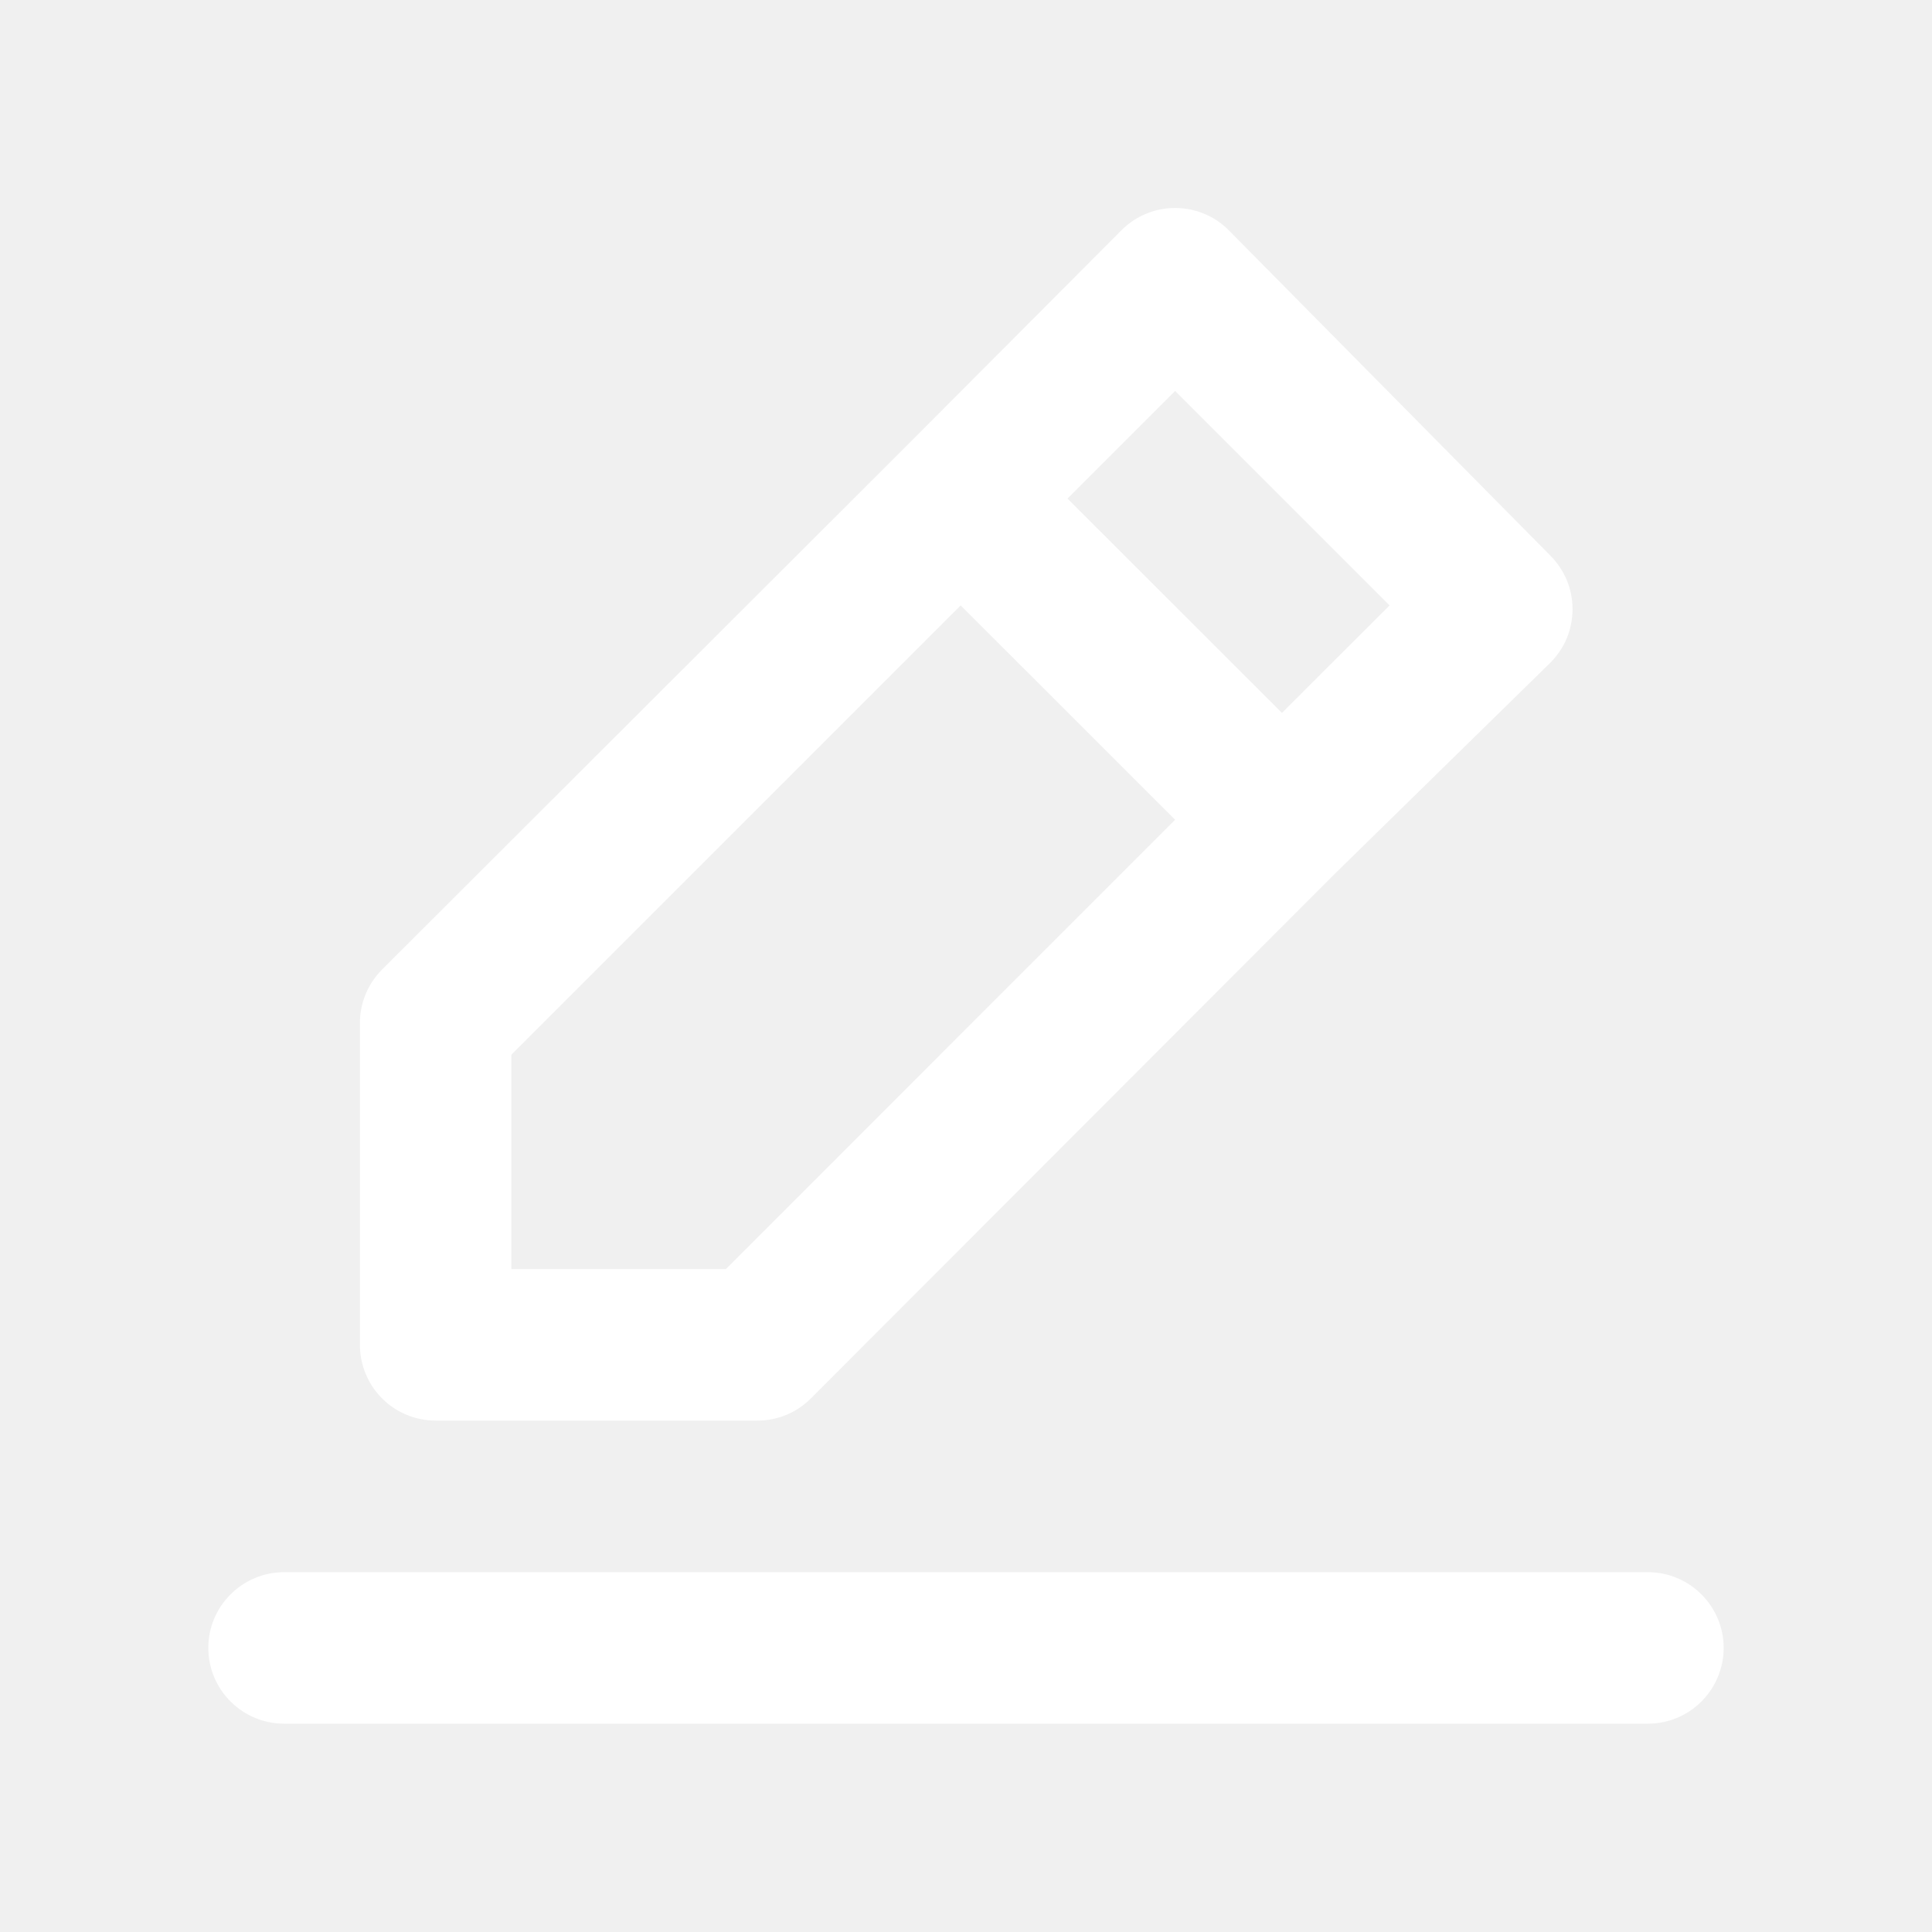
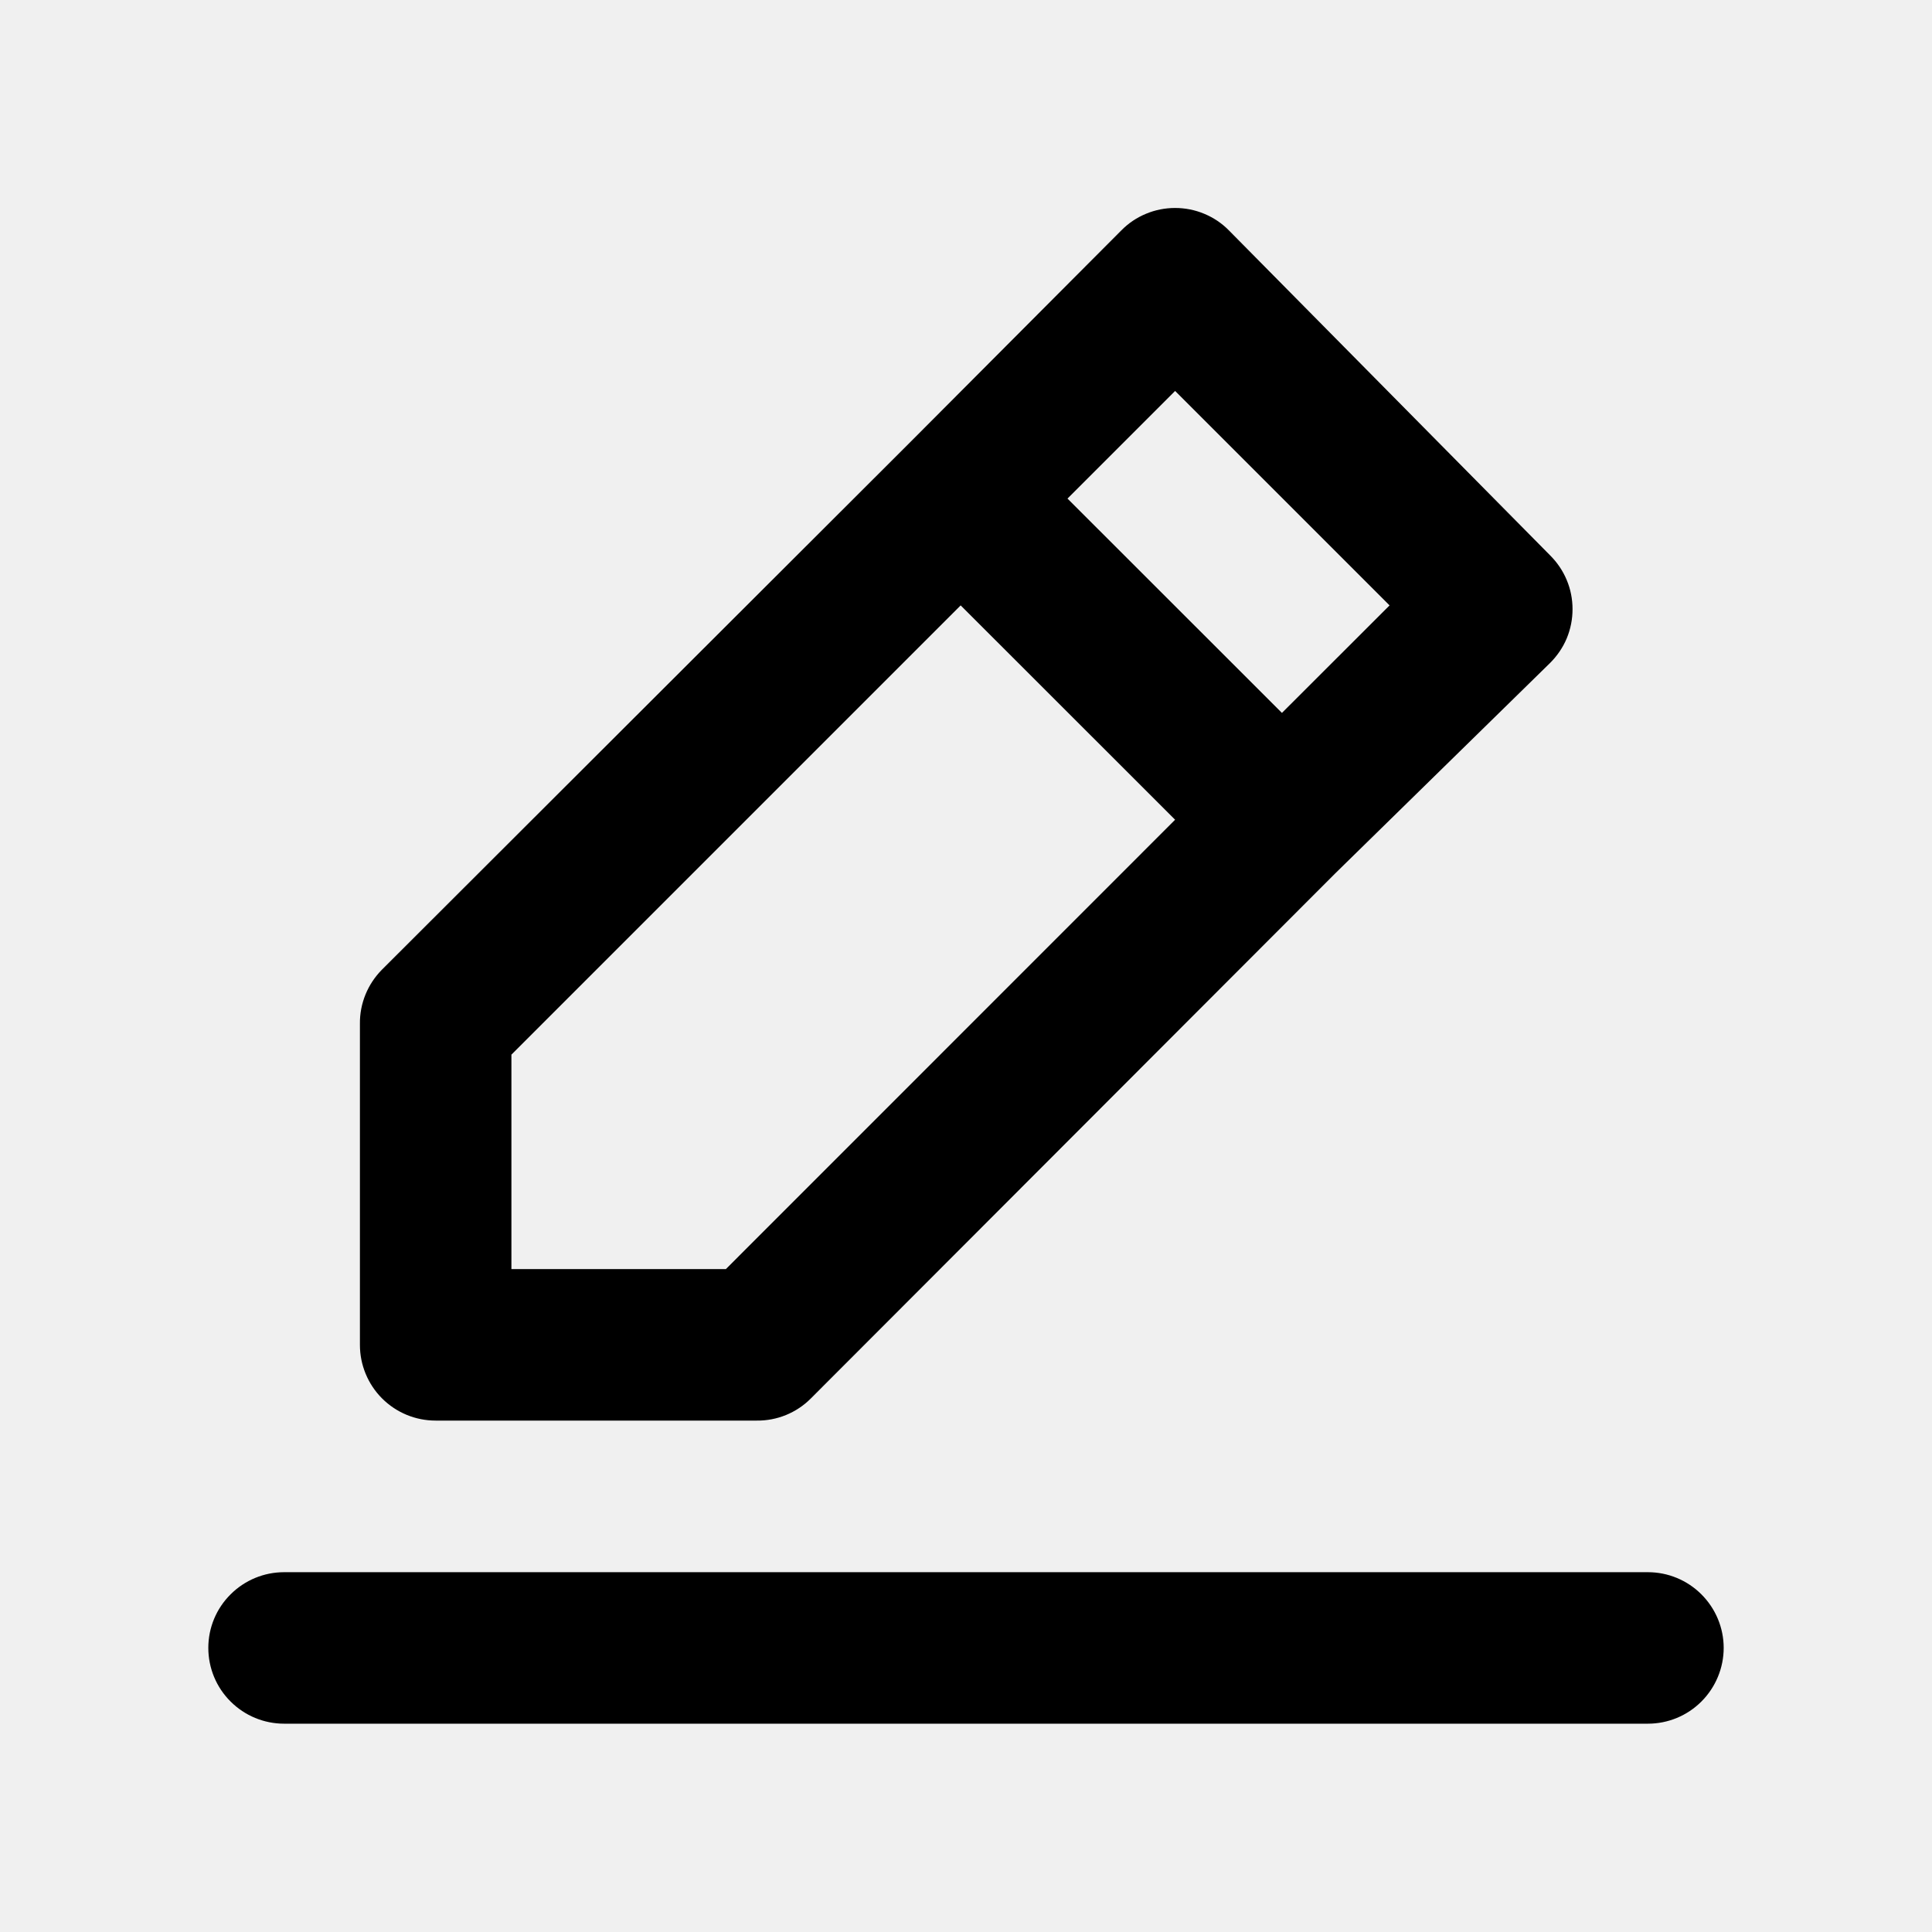
<svg xmlns="http://www.w3.org/2000/svg" width="17" height="17" viewBox="0 0 17 17" fill="none">
  <g id="User Interface / Edit">
-     <path id="Vector" d="M3.833 12.5H6.66C6.748 12.501 6.835 12.484 6.916 12.451C6.997 12.418 7.071 12.369 7.133 12.307L11.747 7.687L13.64 5.833C13.702 5.771 13.752 5.698 13.786 5.617C13.82 5.535 13.837 5.448 13.837 5.36C13.837 5.272 13.82 5.185 13.786 5.104C13.752 5.022 13.702 4.949 13.64 4.887L10.813 2.027C10.751 1.964 10.678 1.915 10.596 1.881C10.515 1.847 10.428 1.83 10.34 1.83C10.252 1.83 10.165 1.847 10.084 1.881C10.002 1.915 9.929 1.964 9.867 2.027L7.987 3.913L3.36 8.533C3.298 8.596 3.249 8.67 3.216 8.751C3.183 8.832 3.166 8.919 3.167 9.007V11.834C3.167 12.01 3.237 12.18 3.362 12.305C3.487 12.43 3.656 12.5 3.833 12.5ZM10.34 3.44L12.227 5.327L11.28 6.273L9.393 4.387L10.34 3.44ZM4.5 9.28L8.453 5.327L10.34 7.213L6.387 11.167H4.5V9.28ZM14.5 13.834H2.5C2.323 13.834 2.154 13.904 2.029 14.029C1.903 14.154 1.833 14.323 1.833 14.5C1.833 14.677 1.903 14.847 2.029 14.972C2.154 15.097 2.323 15.167 2.5 15.167H14.5C14.677 15.167 14.846 15.097 14.971 14.972C15.096 14.847 15.167 14.677 15.167 14.5C15.167 14.323 15.096 14.154 14.971 14.029C14.846 13.904 14.677 13.834 14.5 13.834Z" fill="white" />
+     <path id="Vector" d="M3.833 12.5H6.66C6.748 12.501 6.835 12.484 6.916 12.451C6.997 12.418 7.071 12.369 7.133 12.307L11.747 7.687L13.64 5.833C13.702 5.771 13.752 5.698 13.786 5.617C13.82 5.535 13.837 5.448 13.837 5.36C13.837 5.272 13.82 5.185 13.786 5.104C13.752 5.022 13.702 4.949 13.64 4.887L10.813 2.027C10.751 1.964 10.678 1.915 10.596 1.881C10.515 1.847 10.428 1.83 10.34 1.83C10.252 1.83 10.165 1.847 10.084 1.881C10.002 1.915 9.929 1.964 9.867 2.027L7.987 3.913L3.36 8.533C3.298 8.596 3.249 8.67 3.216 8.751C3.183 8.832 3.166 8.919 3.167 9.007V11.834C3.167 12.01 3.237 12.18 3.362 12.305C3.487 12.43 3.656 12.5 3.833 12.5ZM10.34 3.44L12.227 5.327L11.28 6.273L9.393 4.387L10.34 3.44ZM4.5 9.28L8.453 5.327L10.34 7.213L6.387 11.167H4.5V9.28ZM14.5 13.834H2.5C2.323 13.834 2.154 13.904 2.029 14.029C1.903 14.154 1.833 14.323 1.833 14.5C1.833 14.677 1.903 14.847 2.029 14.972C2.154 15.097 2.323 15.167 2.5 15.167H14.5C14.677 15.167 14.846 15.097 14.971 14.972C15.096 14.847 15.167 14.677 15.167 14.5C15.167 14.323 15.096 14.154 14.971 14.029C14.846 13.904 14.677 13.834 14.5 13.834Z" fill="currentColor" />
  </g>
</svg>
